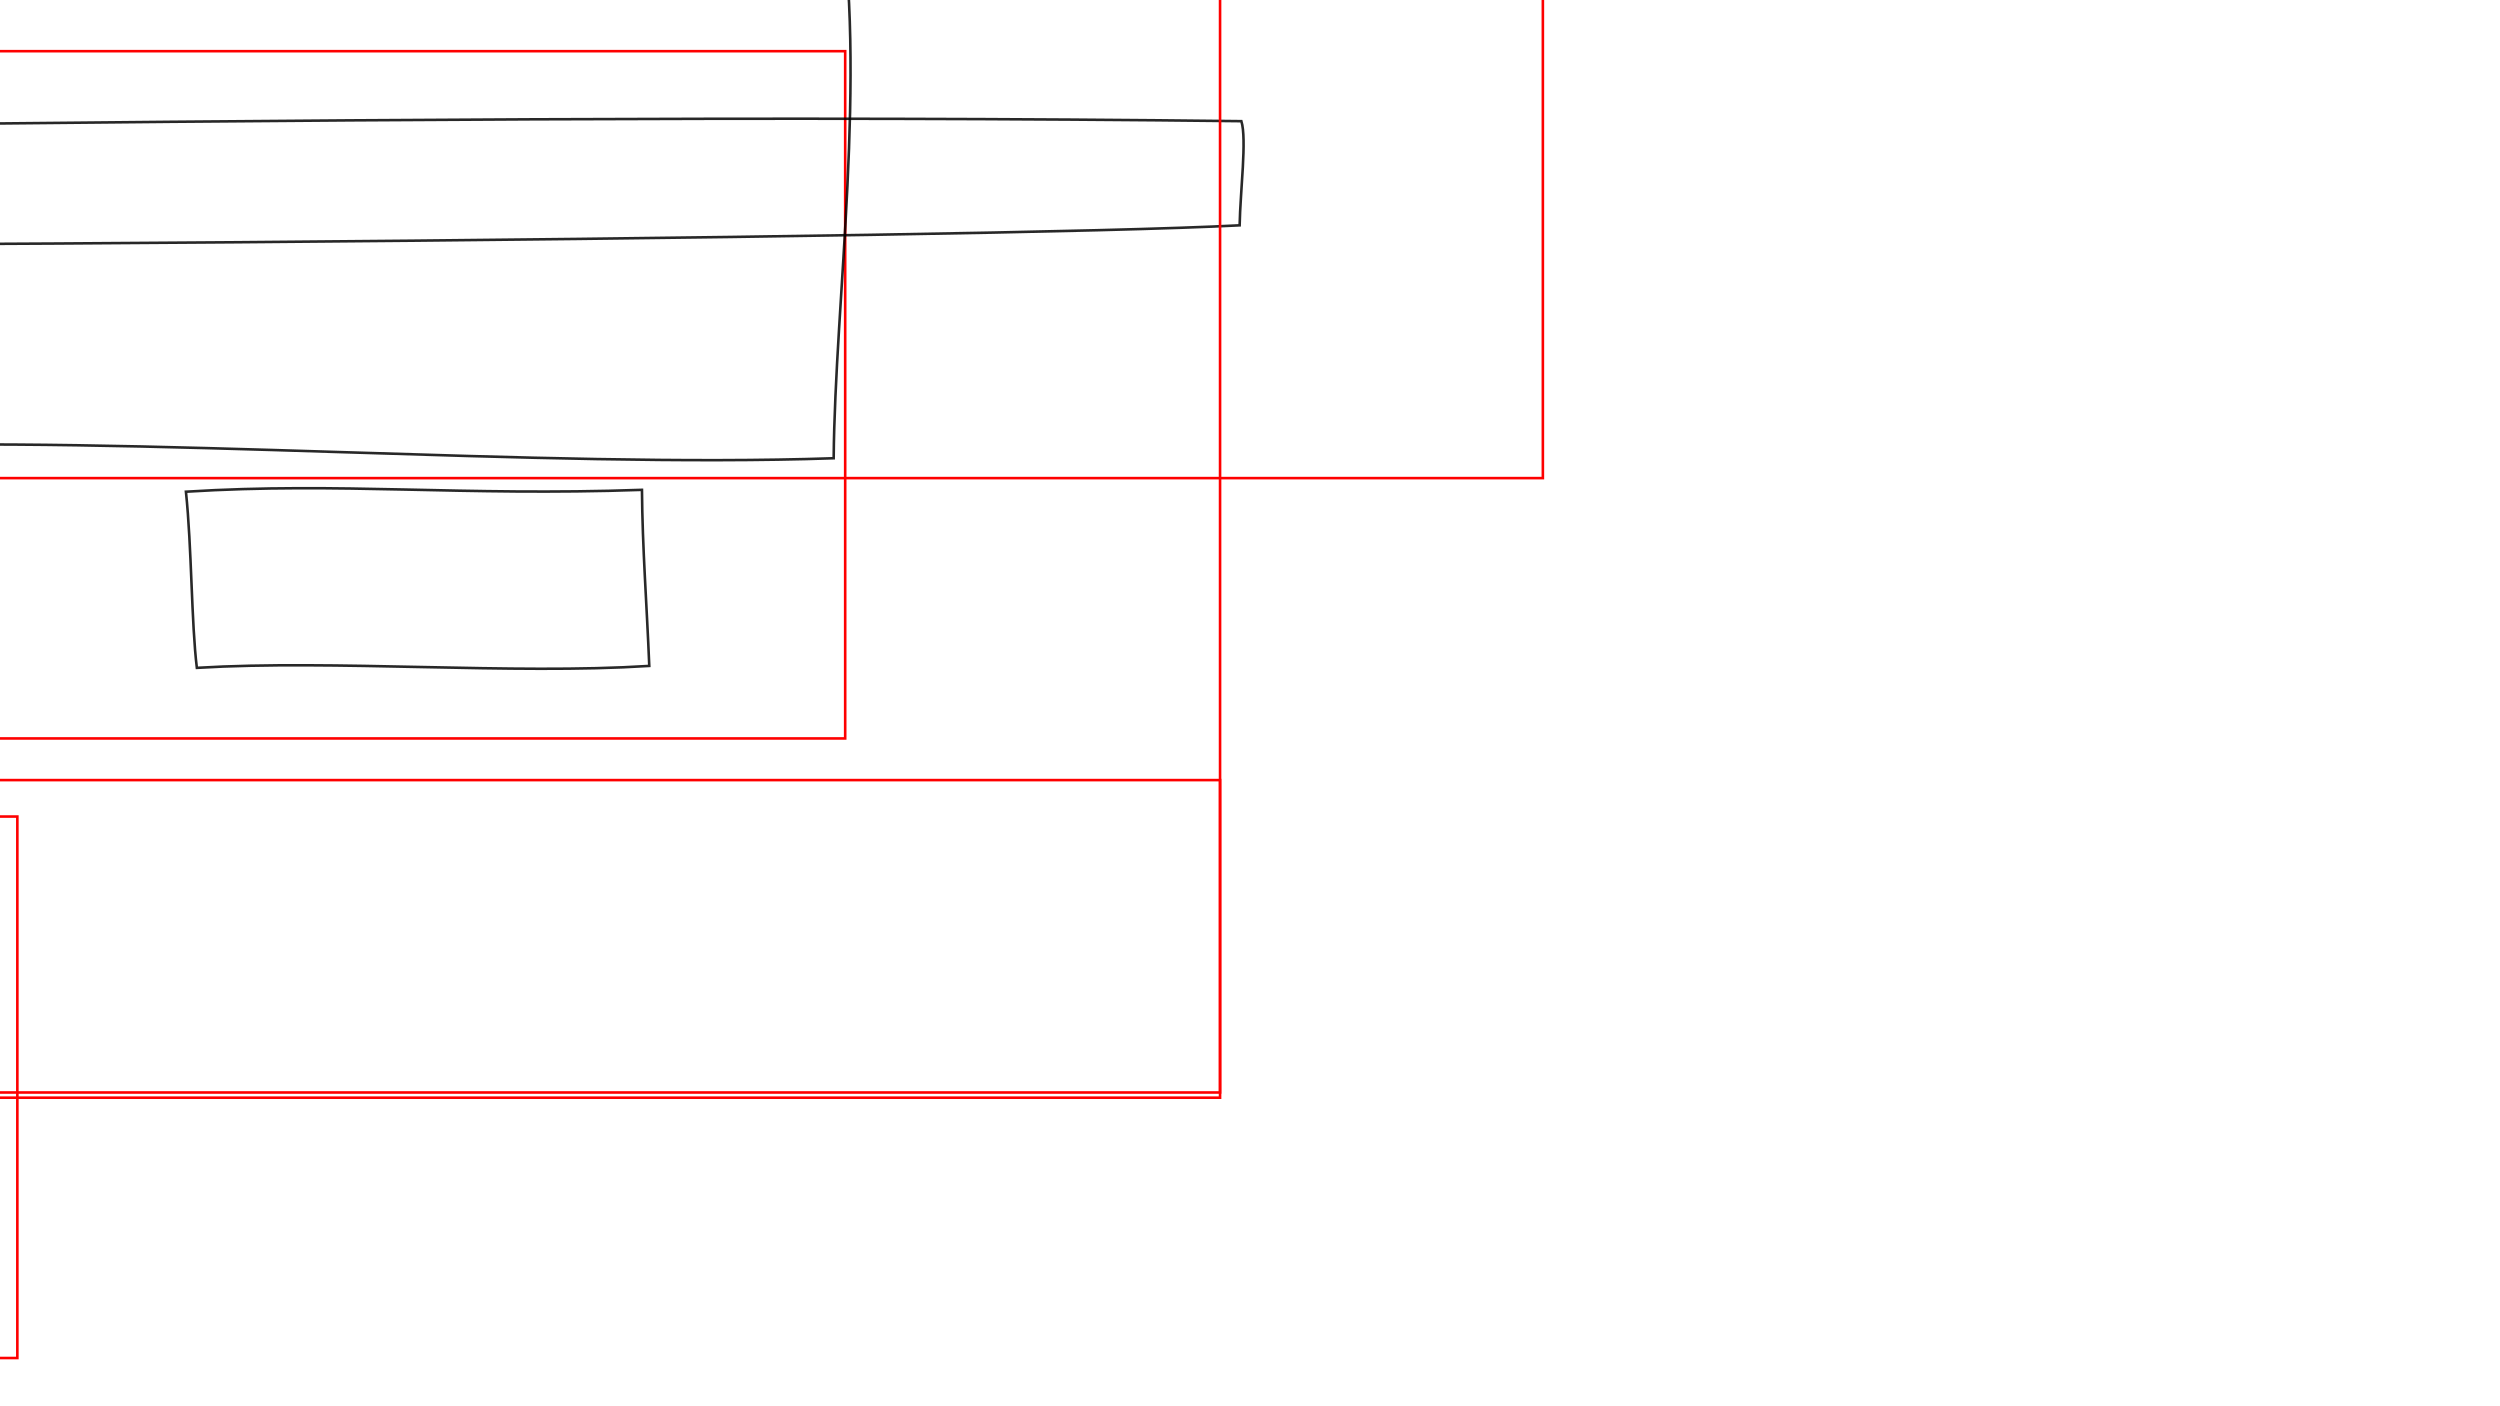
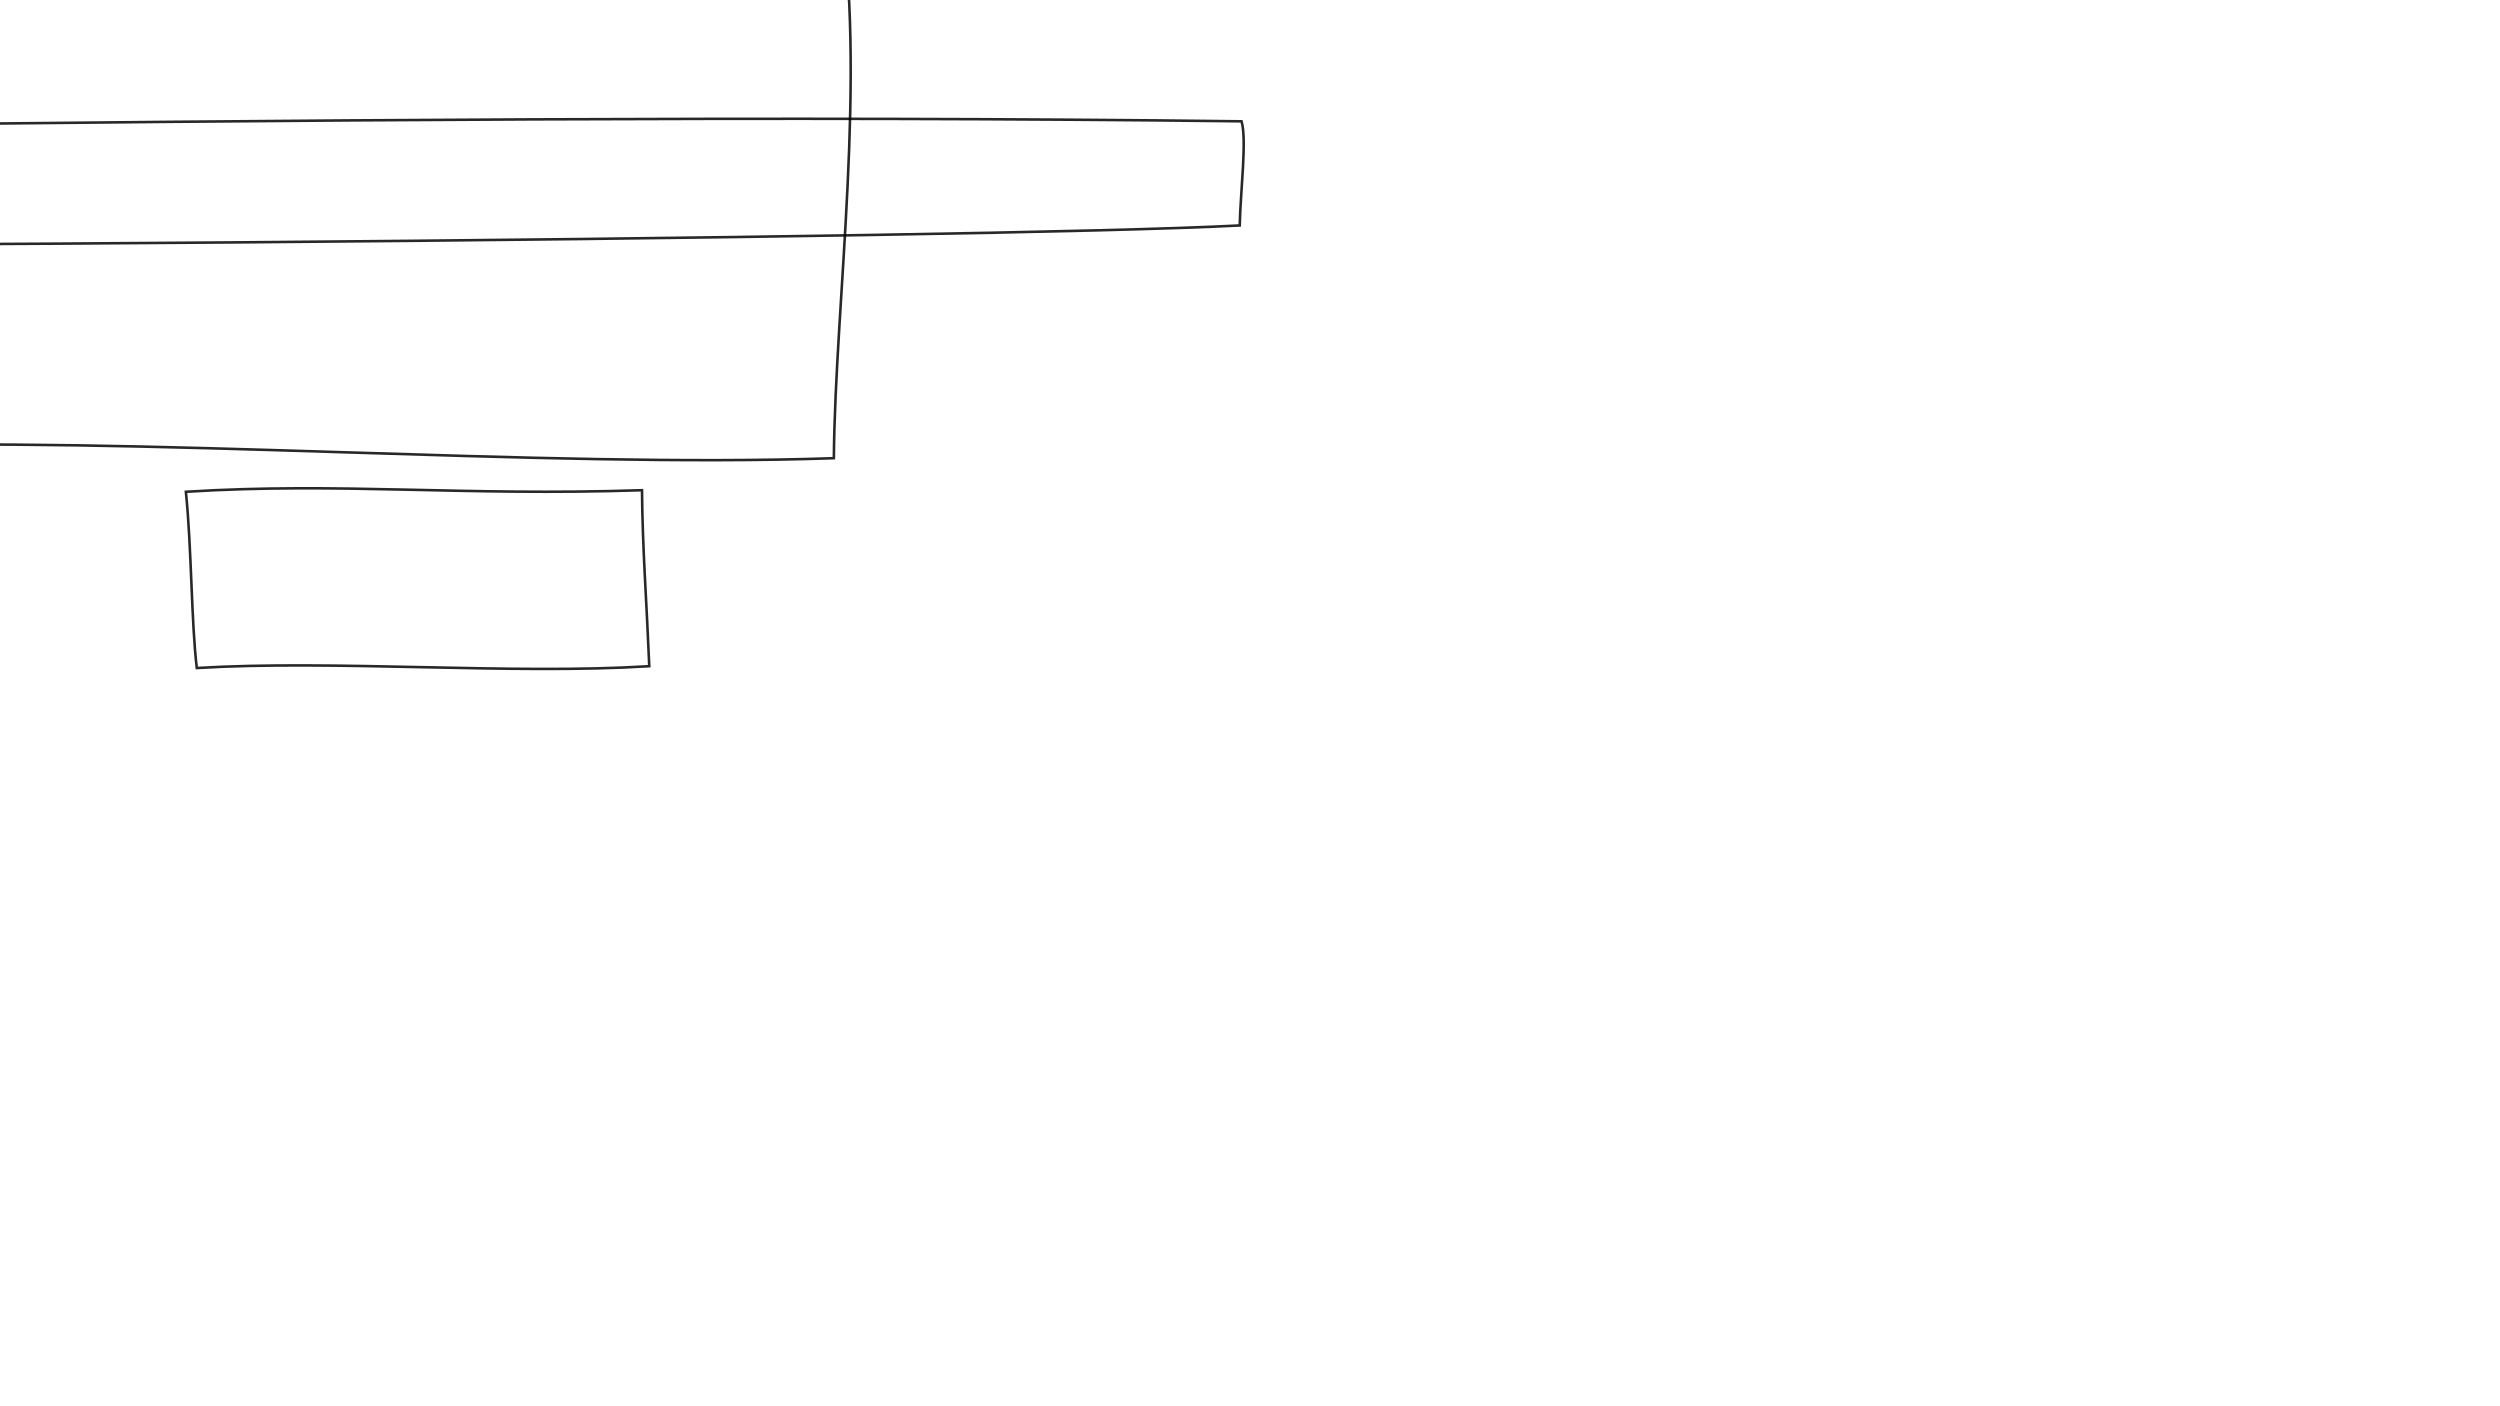
- <svg xmlns="http://www.w3.org/2000/svg" version="1.1" id="Layer_1" x="0px" y="0px" width="960.333px" height="540.001px" viewBox="0 0 960.333 540.001" enable-background="new 0 0 960.333 540.001" xml:space="preserve">
-   <path id="i9" opacity="0.84" fill="none" stroke="#000000" stroke-miterlimit="10" d="M-151.81,387.078  c2.415,21.105,0.378,40.479,1.571,60.713c23.069,0.078,48.254,2.352,67.609-1.437c-2.312-18.681,5.763-44.024,2.619-63.39  C-103.33,384.975-129.375,384.15-151.81,387.078z" />
-   <rect id="i9" x="-239.337" y="313.661" fill="none" stroke="#FE0000" stroke-miterlimit="10" width="246" height="208" />
-   <path id="i8" opacity="0.84" fill="none" stroke="#000000" stroke-miterlimit="10" d="M230.675-273.149  c0.557,10.624-0.16,17.681,1.379,24.821c141.609-8.27,296.805-1.5,437.121,2.758c-1.287-8.826-3.502-16.723-5.516-24.821  C511.669-275.055,378.845-278,230.675-273.149z" />
-   <rect id="i8" x="100.663" y="-329.339" fill="none" stroke="#FE0000" stroke-miterlimit="10" width="698" height="134" />
-   <path id="i7" opacity="0.84" fill="none" stroke="#000000" stroke-miterlimit="10" d="M331.337-208.339  c1.314,10.635,5.145,18.757,4.137,31.715c12.857-0.932,23.975-3.603,38.609-2.758c-0.742-11.209-3.98-19.922-5.516-30.337  C354.819-209.208,347.571-207.945,331.337-208.339z" />
-   <rect id="i7" x="256.663" y="-286.339" fill="none" stroke="#FE0000" stroke-miterlimit="10" width="188" height="154" />
-   <path id="i6" opacity="0.84" fill="none" stroke="#000000" stroke-miterlimit="10" d="M266.526-226.266  c-1.414,14.283,2.406,23.333,4.137,34.473c12.949,0.539,21.963-2.857,34.475-2.758c-1.57-11.759-3.65-23.01-4.137-35.852  C290.96-227.573,274.921-230.74,266.526-226.266z" />
-   <rect id="i6" x="216.663" y="-284.339" fill="none" stroke="#FE0000" stroke-miterlimit="10" width="178" height="152" />
-   <path id="i5" opacity="0.84" fill="none" stroke="#000000" stroke-miterlimit="10" d="M-451.954,327.876  c-0.861,23.52,0.617,34.106,4.645,62.631c82.954,0.269,168.722,0.267,253.931,3.435c-2.943-24.028,4.655-47.747,0.5-63.131  C-280.352,324.194-367.278,330.889-451.954,327.876z" />
-   <rect id="i5" x="-545.337" y="299.661" fill="none" stroke="#FE0000" stroke-miterlimit="10" width="1014" height="120" />
-   <path id="i4" opacity="0.84" fill="none" stroke="#000000" stroke-miterlimit="10" d="M-473.08-93.727  c0.108,26.417,6.134,50.562,2.889,78.267c147.938,9.016,287.914-2.716,436.823,8.827c1.104-31.061-6.941-90.638-7.781-91.012  C-183.091-91.037-332.353-103.498-473.08-93.727z" />
-   <rect id="i4" x="-501.337" y="-262.339" fill="none" stroke="#FE0000" stroke-miterlimit="10" width="490" height="398" />
-   <path id="i3" opacity="0.84" fill="none" stroke="#000000" stroke-miterlimit="10" d="M71.423,188.879  c2.233,21.297,2.103,50.566,4.194,67.663c52.581-3.188,121.22,2.637,173.792-0.74c-1.005-24.645-2.618-44.921-2.814-67.636  C176.959,190.627,131.25,185.151,71.423,188.879z" />
-   <rect id="i3" x="-63.337" y="19.661" fill="none" stroke="#FE0000" stroke-miterlimit="10" width="388" height="264" />
-   <path id="i2" opacity="0.84" fill="none" stroke="#000000" stroke-miterlimit="10" d="M-464.565,51.902  c-0.408,13.939-2.477,29.377-0.746,41.385c325.839,3.26,844.904-1.639,941.494-6.732c0.254-13.213,2.805-33.037,0.674-40.008  C132.337,42.42-321.482,53.273-464.565,51.902z" />
-   <rect id="i2" x="-523.337" y="-30.339" fill="none" stroke="#FE0000" stroke-miterlimit="10" width="1116" height="214" />
-   <path id="i1" opacity="0.84" fill="none" stroke="#000000" stroke-miterlimit="10" d="M-63.433,171.685  c115.895-4.41,271.553,8.18,383.674,4.342c0.508-60.317,12.928-147.565,1.996-213.943C199.571-27.728,61.415-43.65-63.188-35.45  L-63.433,171.685z" />
-   <rect id="i1" x="-77.337" y="-394.339" fill="none" stroke="#FE0000" stroke-miterlimit="10" width="546" height="816" />
+ <svg xmlns="http://www.w3.org/2000/svg" version="1.1" id="Layer_1" x="0px" y="0px" viewBox="0 0 960.3 540" enable-background="new 0 0 960.3 540" xml:space="preserve">
+   <path id="i9" opacity="0.84" fill="none" stroke="#000000" stroke-miterlimit="10" enable-background="new    " d="M-151.8,387.1  c2.4,21.1,0.4,40.5,1.6,60.7c23.1,0.1,48.3,2.4,67.6-1.4c-2.3-18.7,5.8-44,2.6-63.4C-103.3,385-129.4,384.1-151.8,387.1z" />
+   <path id="i8" opacity="0.84" fill="none" stroke="#000000" stroke-miterlimit="10" enable-background="new    " d="M230.7-273.1  c0.6,10.6-0.2,17.7,1.4,24.8c141.6-8.3,296.8-1.5,437.1,2.8c-1.3-8.8-3.5-16.7-5.5-24.8C511.7-275.1,378.8-278,230.7-273.1z" />
+   <path id="i7" opacity="0.84" fill="none" stroke="#000000" stroke-miterlimit="10" enable-background="new    " d="M331.3-208.3  c1.3,10.6,5.1,18.8,4.1,31.7c12.9-0.9,24-3.6,38.6-2.8c-0.7-11.2-4-19.9-5.5-30.3C354.8-209.2,347.6-207.9,331.3-208.3z" />
+   <path id="i6" opacity="0.84" fill="none" stroke="#000000" stroke-miterlimit="10" enable-background="new    " d="M266.5-226.3  c-1.4,14.3,2.4,23.3,4.1,34.5c12.9,0.5,22-2.9,34.5-2.8c-1.6-11.8-3.6-23-4.1-35.9C291-227.6,274.9-230.7,266.5-226.3z" />
+   <path id="i5" opacity="0.84" fill="none" stroke="#000000" stroke-miterlimit="10" enable-background="new    " d="M-452,327.9  c-0.9,23.5,0.6,34.1,4.6,62.6c83,0.3,168.7,0.3,253.9,3.4c-2.9-24,4.7-47.7,0.5-63.1C-280.4,324.2-367.3,330.9-452,327.9z" />
+   <path id="i4" opacity="0.84" fill="none" stroke="#000000" stroke-miterlimit="10" enable-background="new    " d="M-473.1-93.7  c0.1,26.4,6.1,50.6,2.9,78.3c147.9,9,287.9-2.7,436.8,8.8c1.1-31.1-6.9-90.6-7.8-91C-183.1-91-332.4-103.5-473.1-93.7z" />
+   <path id="i3" opacity="0.84" fill="none" stroke="#000000" stroke-miterlimit="10" enable-background="new    " d="M71.4,188.9  c2.2,21.3,2.1,50.6,4.2,67.7c52.6-3.2,121.2,2.6,173.8-0.7c-1-24.6-2.6-44.9-2.8-67.6C177,190.6,131.2,185.2,71.4,188.9z" />
+   <path id="i2" opacity="0.84" fill="none" stroke="#000000" stroke-miterlimit="10" enable-background="new    " d="M-464.6,51.9  c-0.4,13.9-2.5,29.4-0.7,41.4c325.8,3.3,844.9-1.6,941.5-6.7c0.3-13.2,2.8-33,0.7-40C132.3,42.4-321.5,53.3-464.6,51.9z" />
+   <path id="i1" opacity="0.84" fill="none" stroke="#000000" stroke-miterlimit="10" enable-background="new    " d="M-63.4,171.7  c115.9-4.4,271.6,8.2,383.7,4.3c0.5-60.3,12.9-147.6,2-213.9C199.6-27.7,61.4-43.7-63.2-35.5L-63.4,171.7z" />
</svg>
